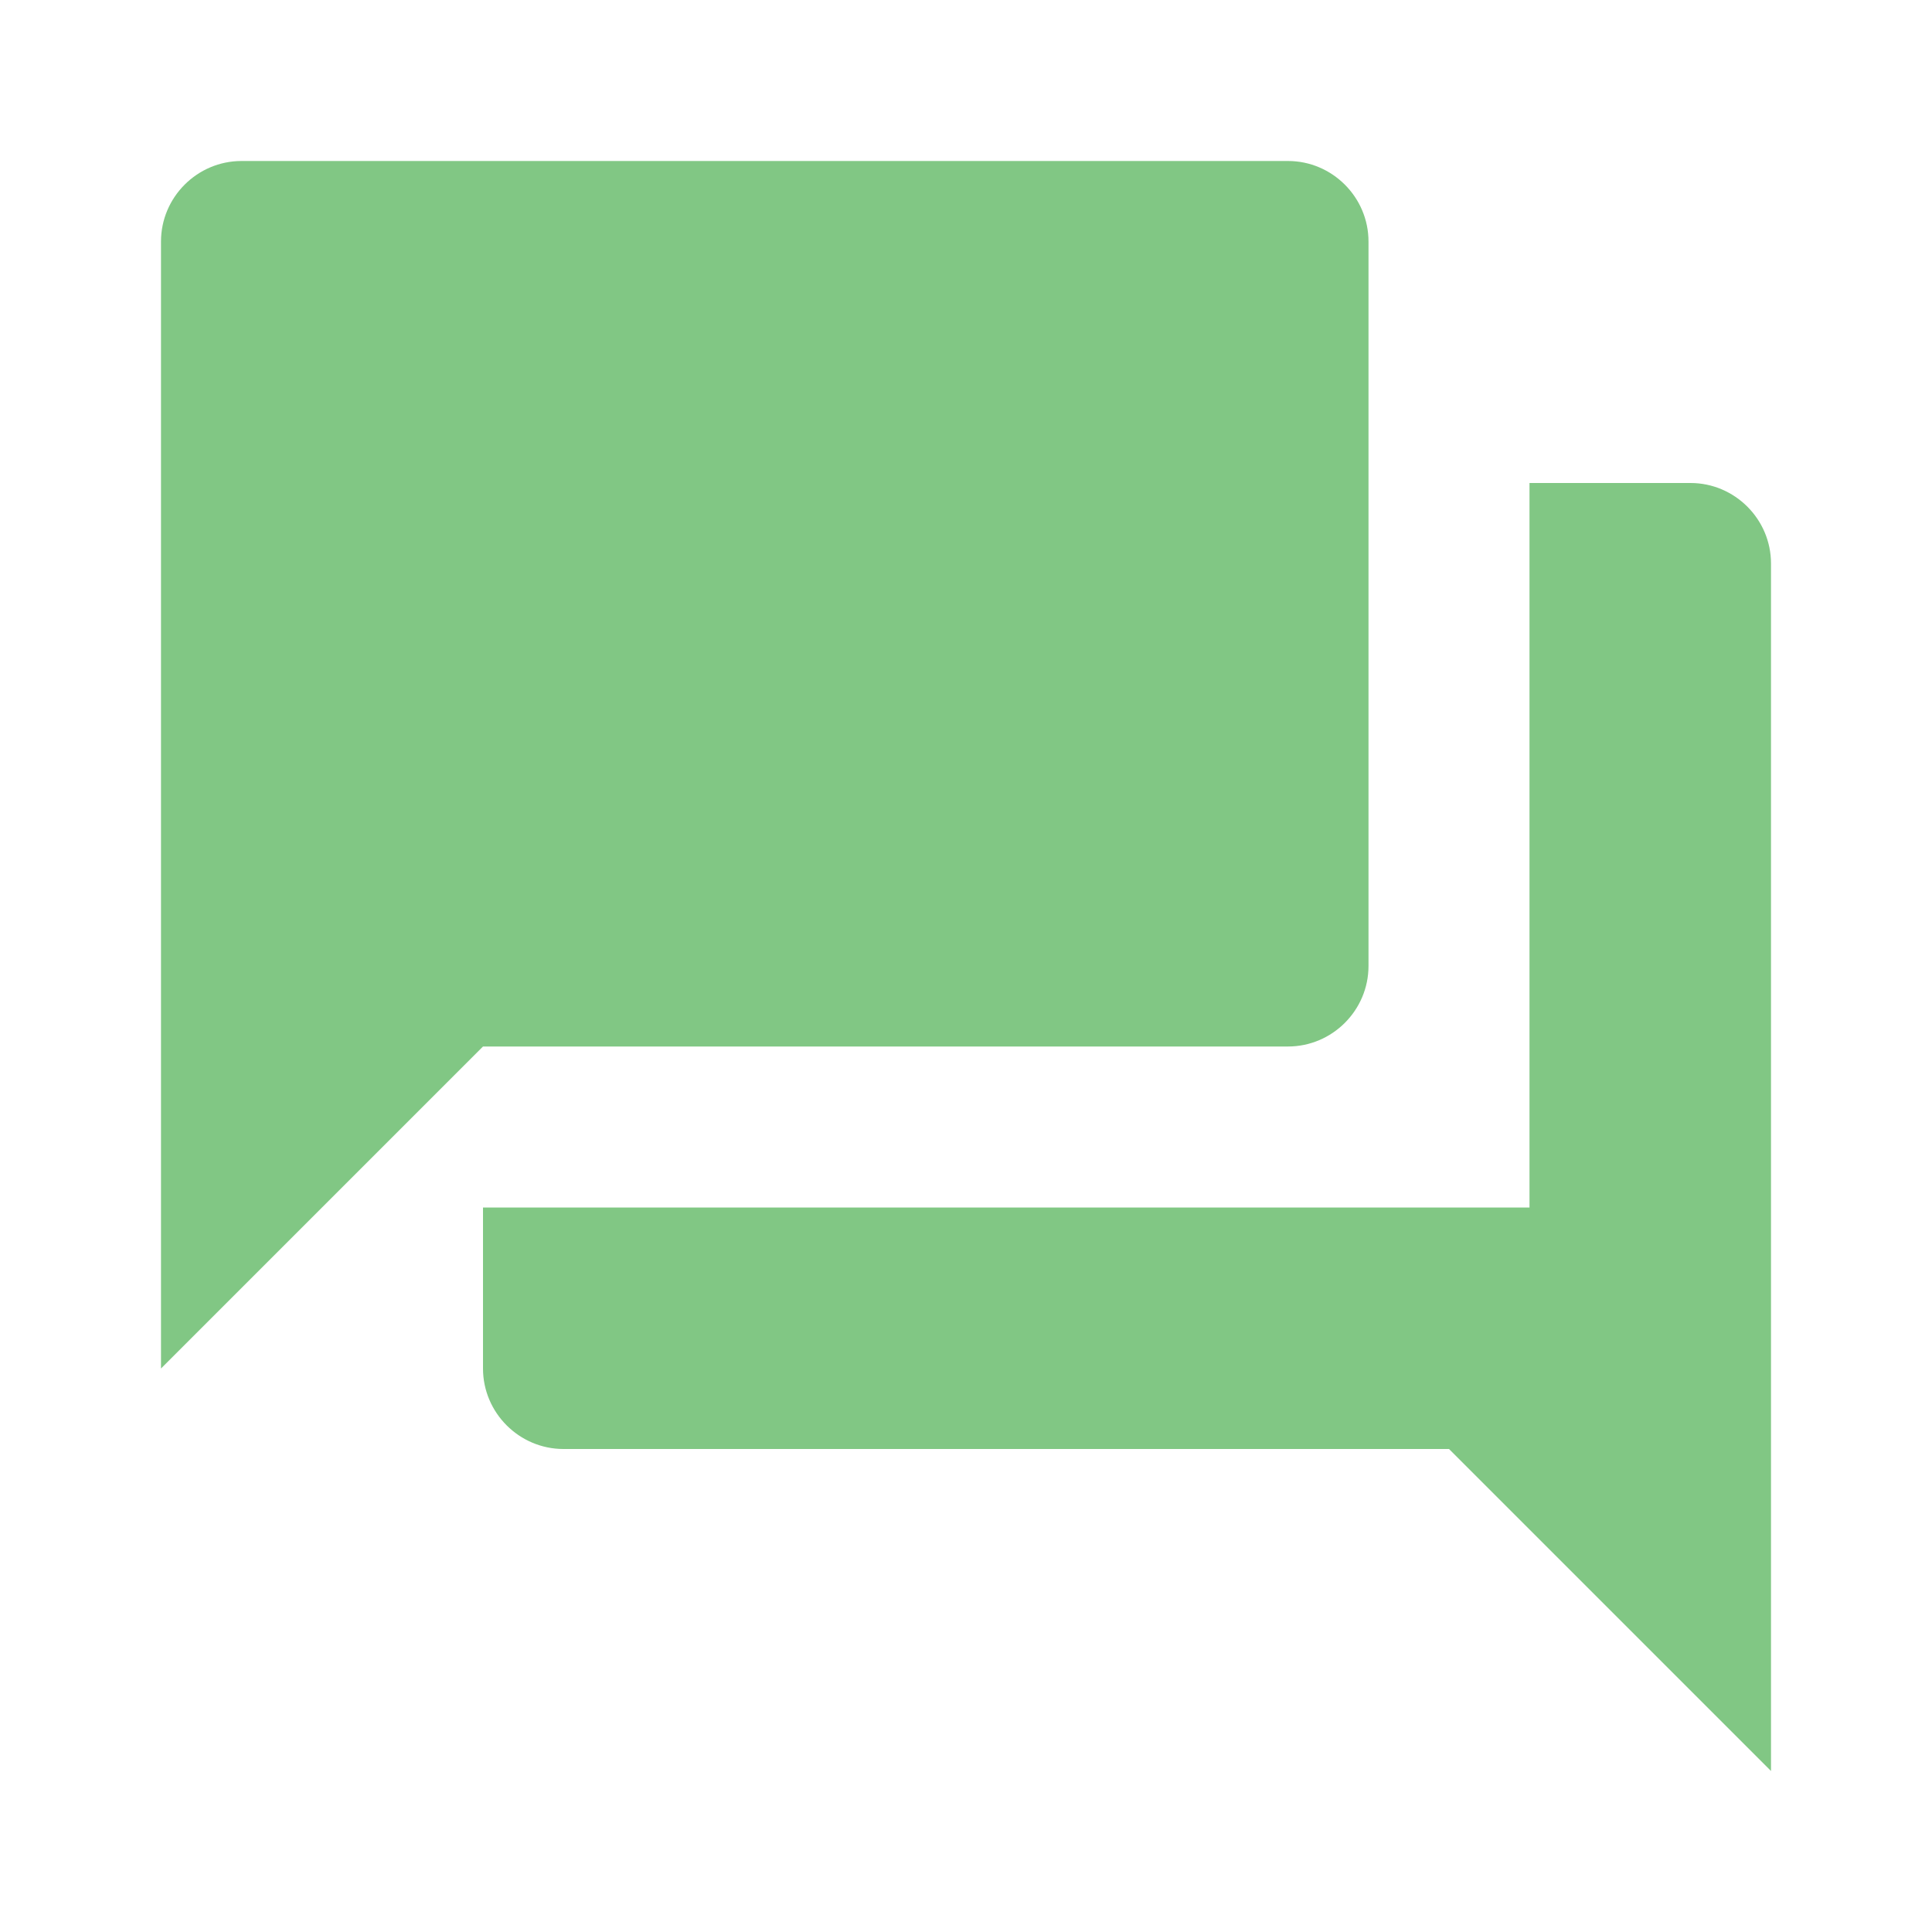
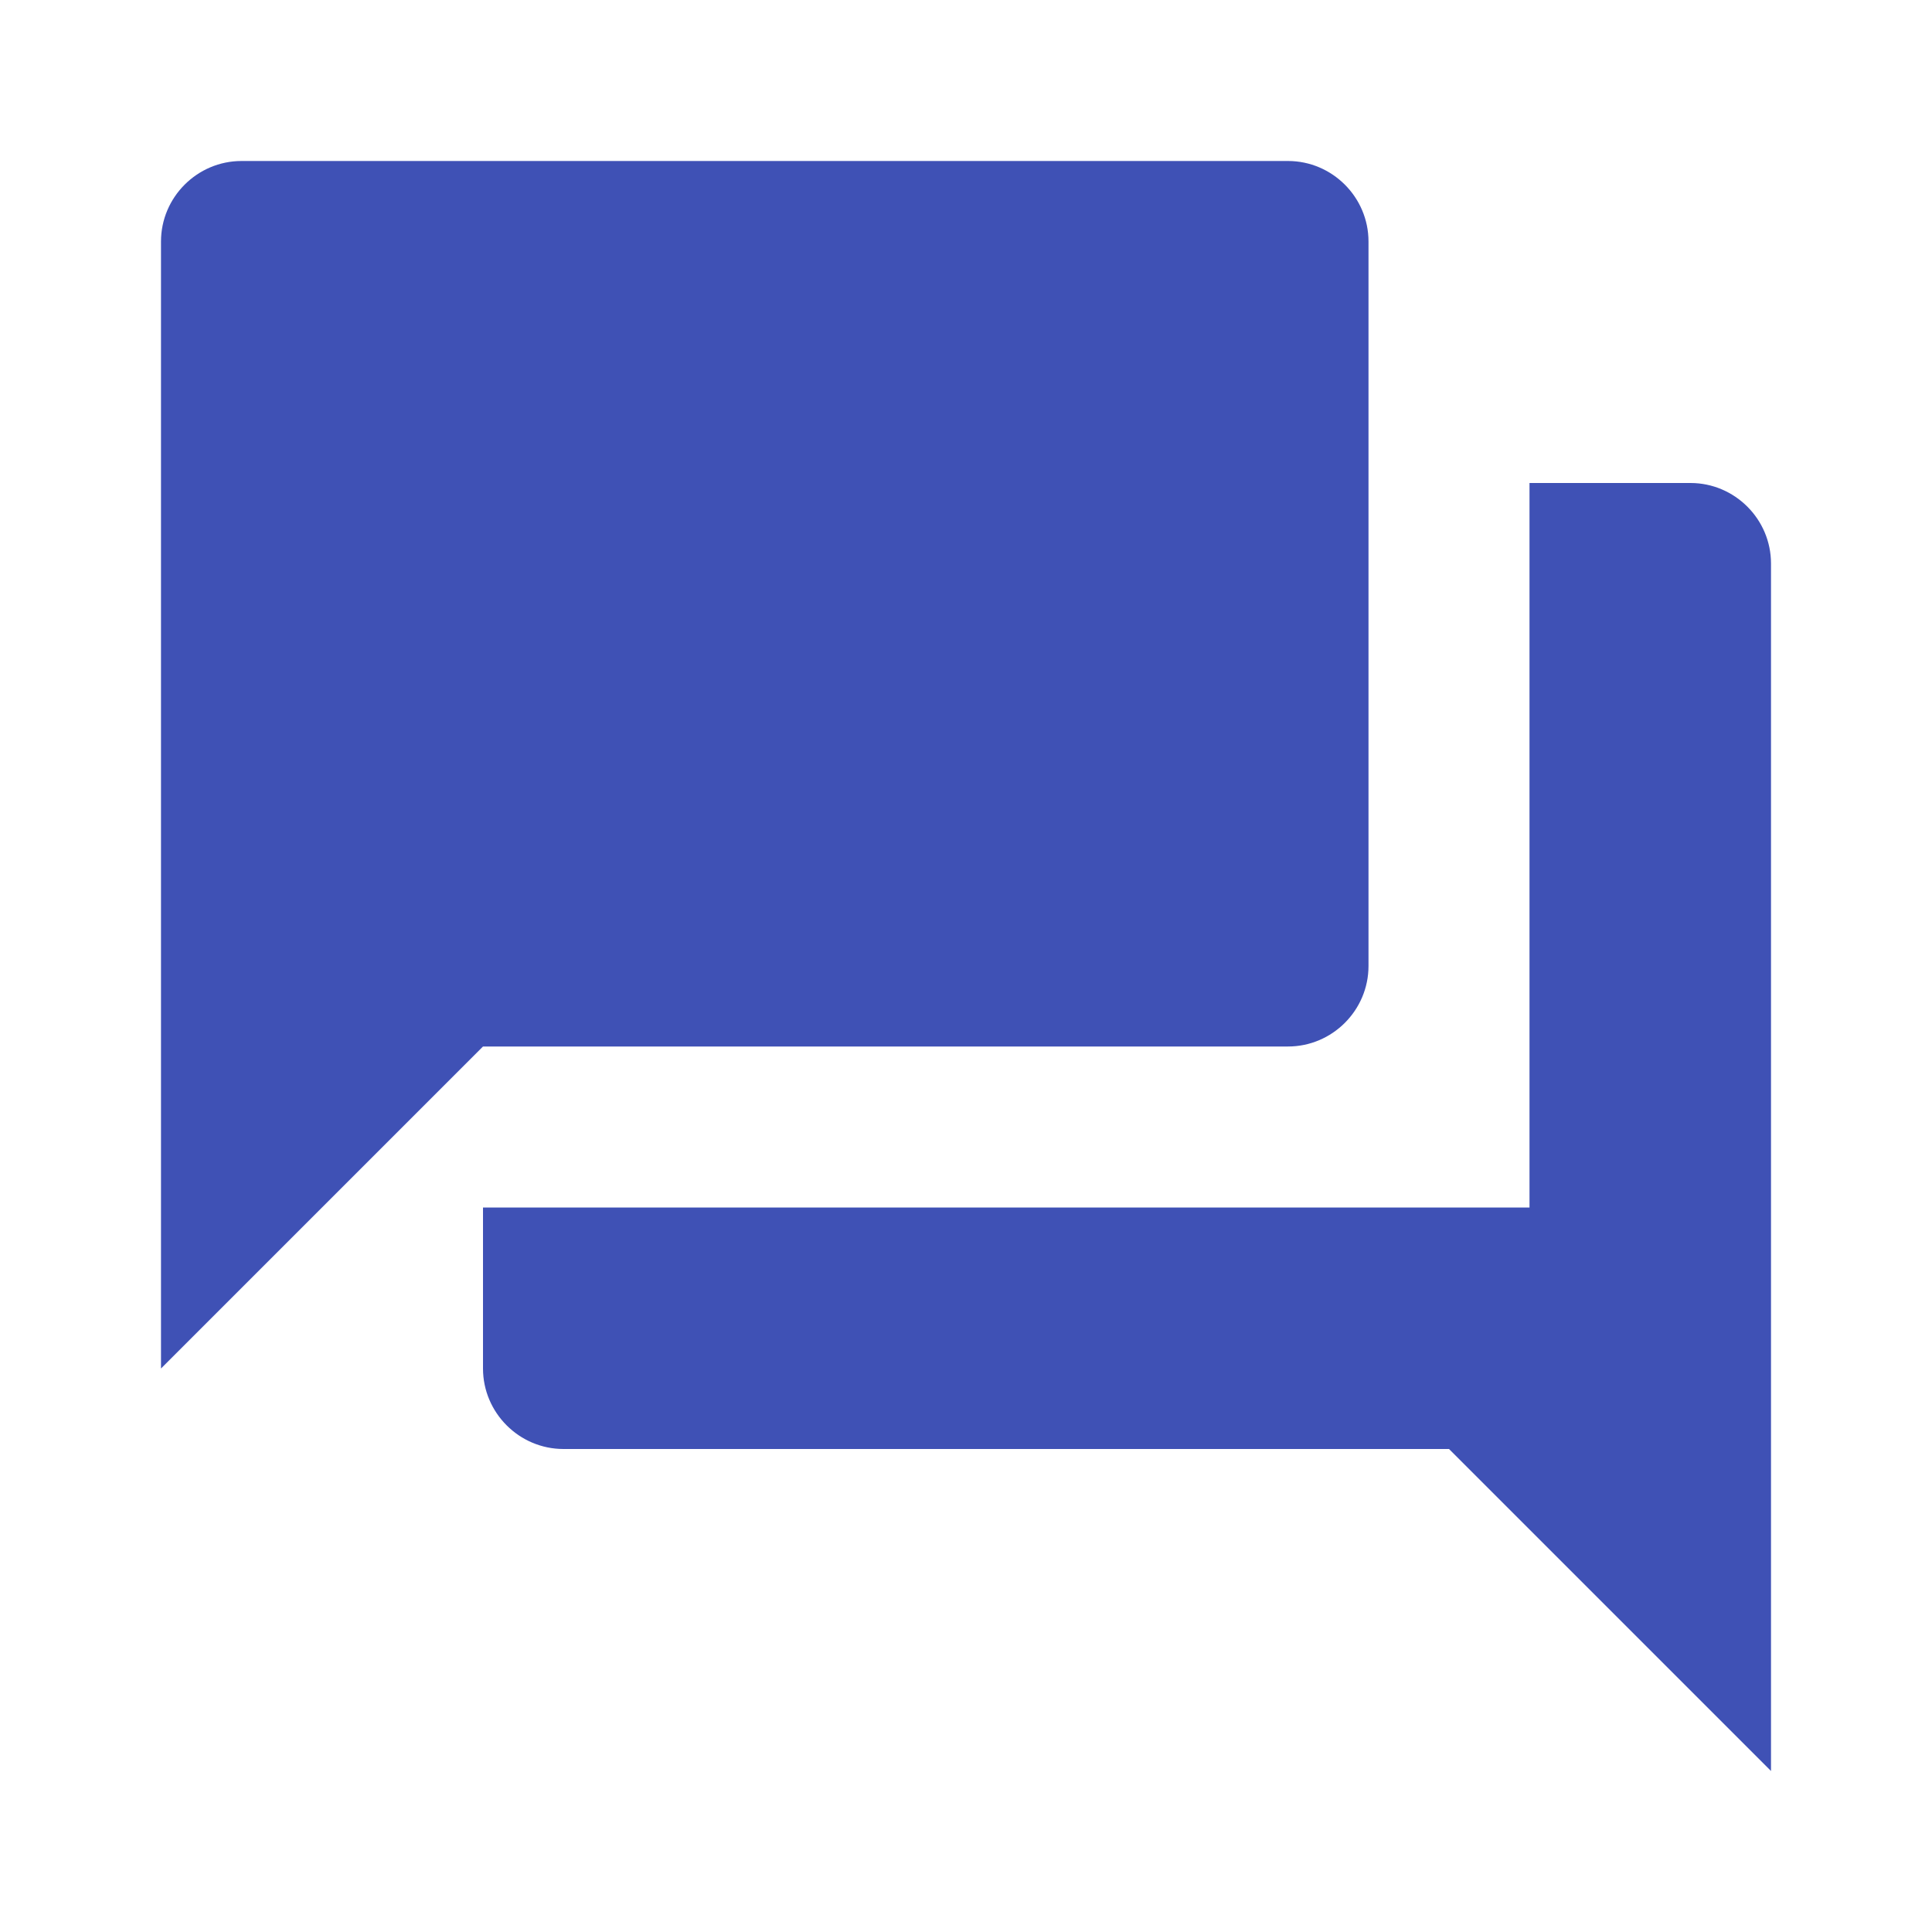
- <svg xmlns="http://www.w3.org/2000/svg" fill="#81c784" height="24" viewBox="0 0 24 24" width="24">
+ <svg xmlns="http://www.w3.org/2000/svg" fill="#3F51B5" height="24" viewBox="0 0 24 24" width="24">
  <path d="M0 0h24v24H0z" fill="none" />
  <path d="M21 6h-2v9H6v2c0 .55.45 1 1 1h11l4 4V7c0-.55-.45-1-1-1zm-4 6V3c0-.55-.45-1-1-1H3c-.55 0-1 .45-1 1v14l4-4h10c.55 0 1-.45 1-1z" />
</svg>
